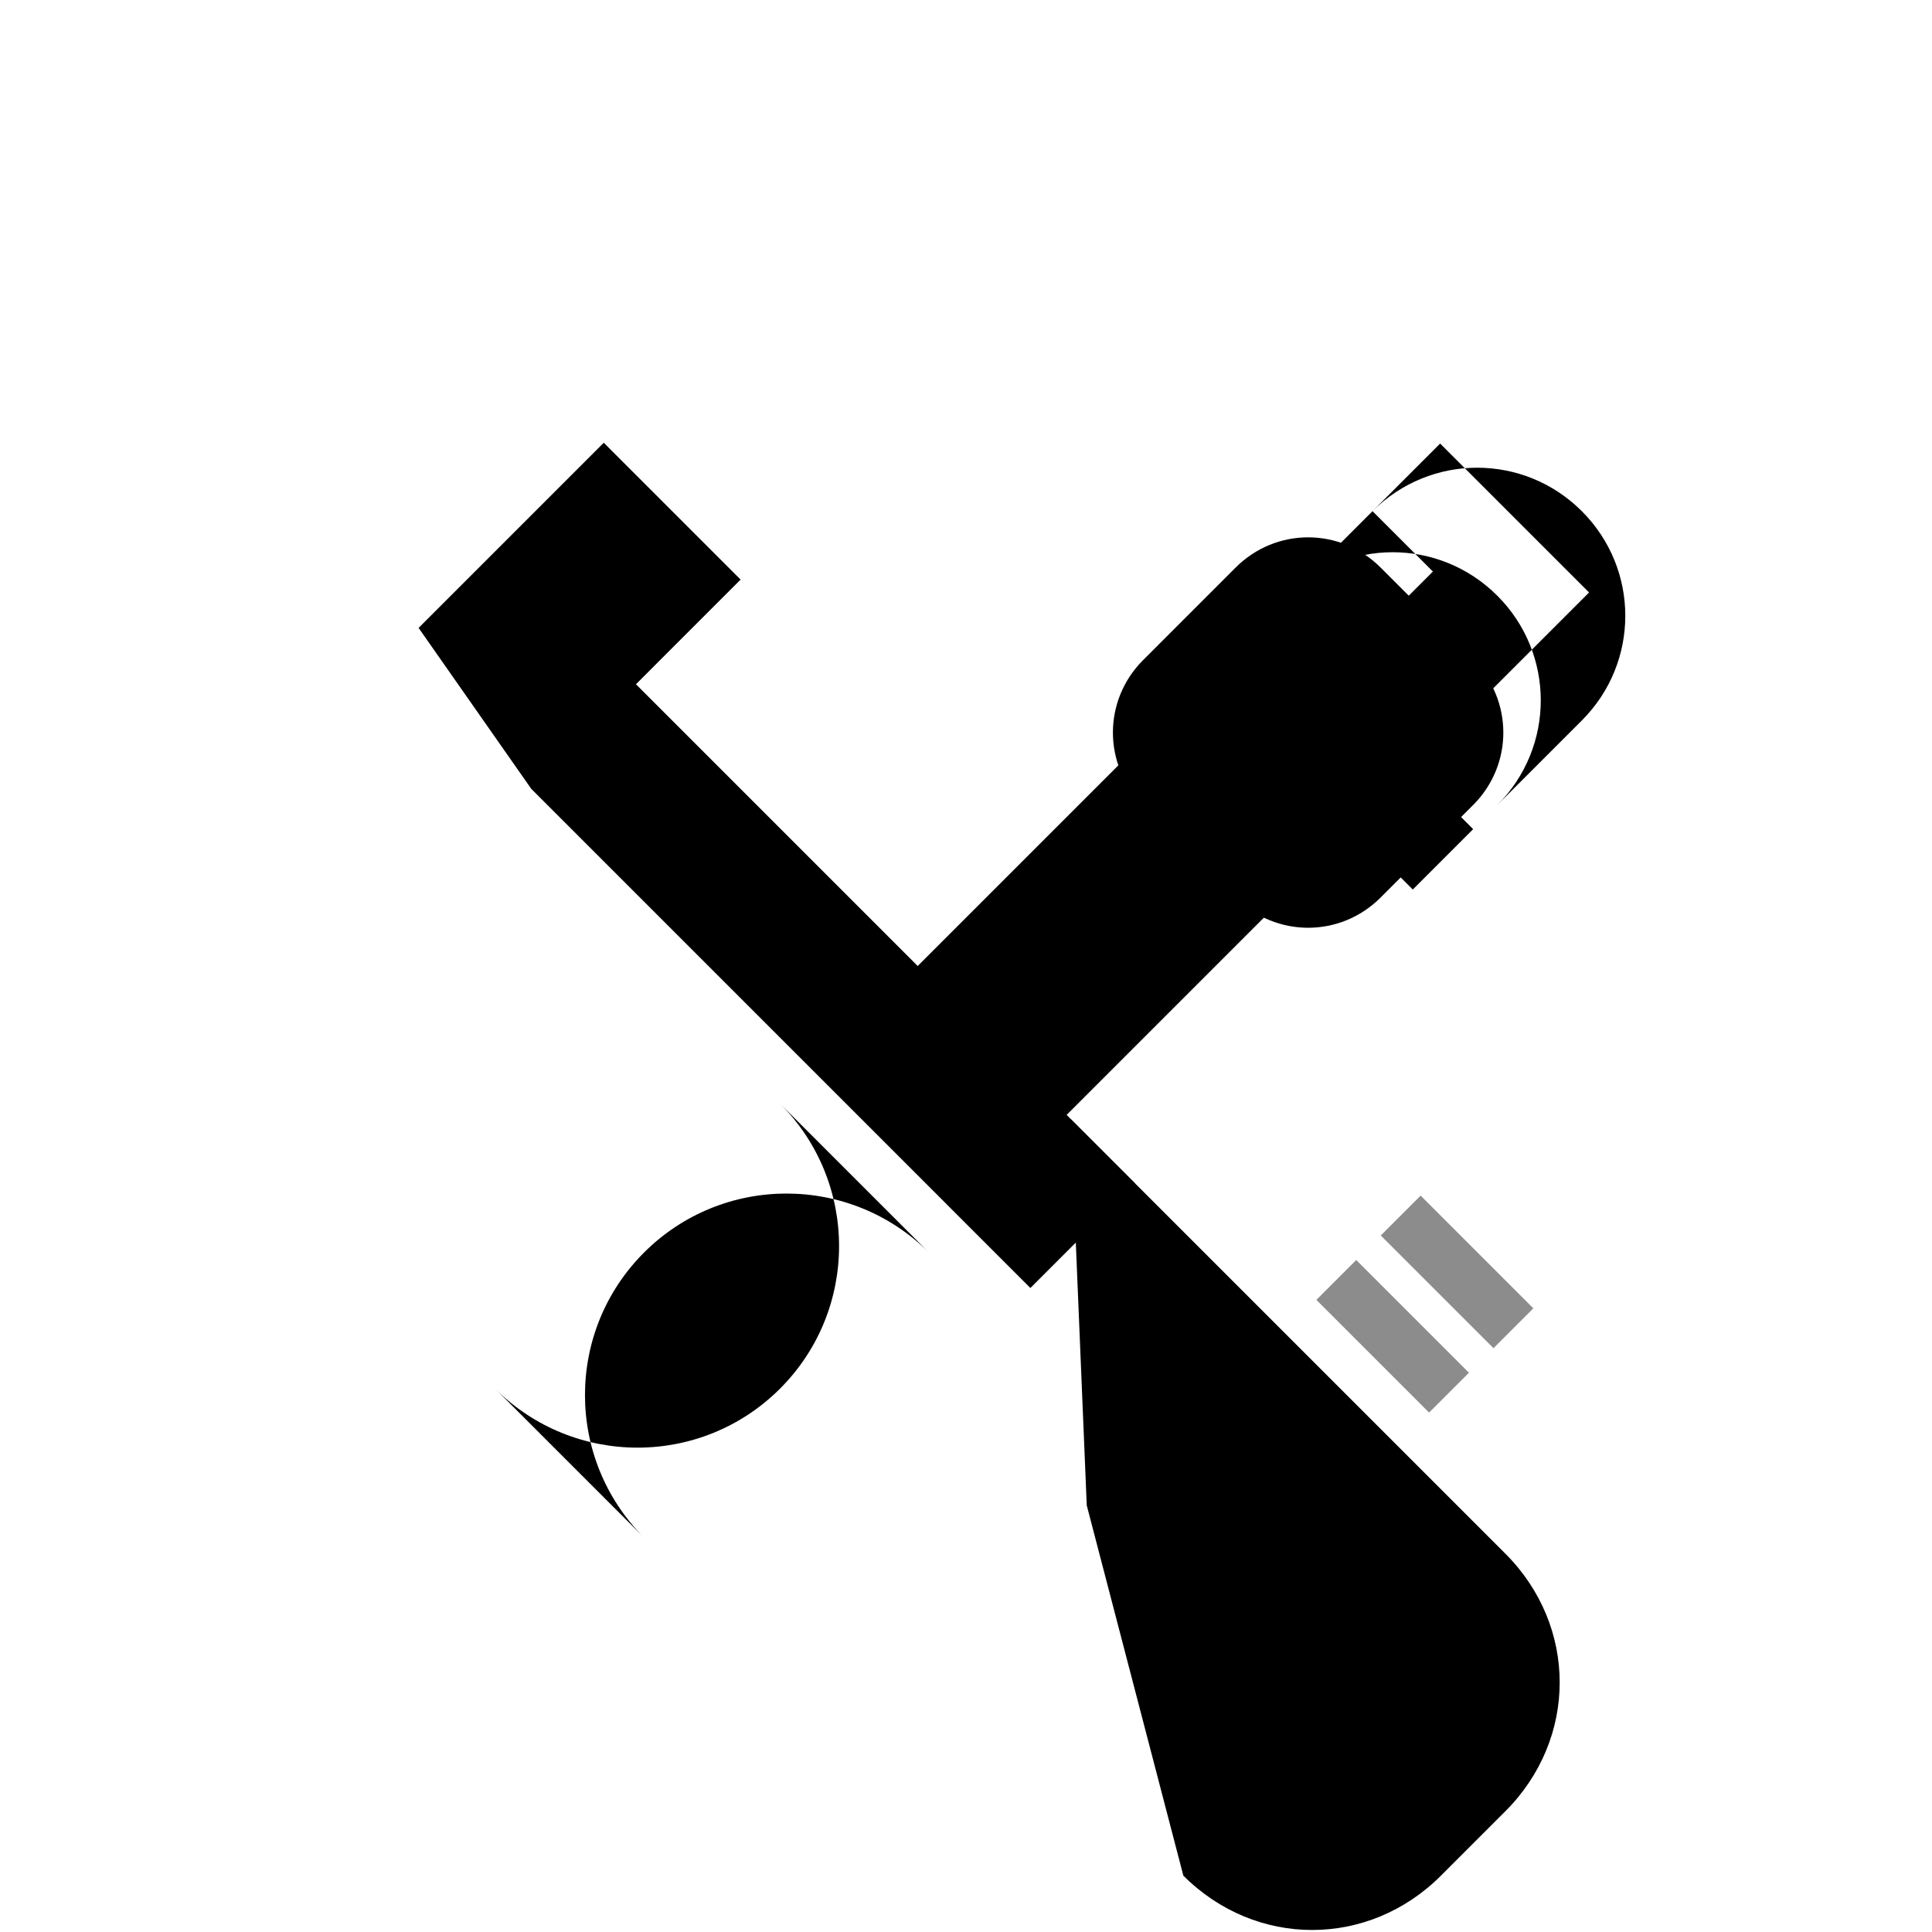
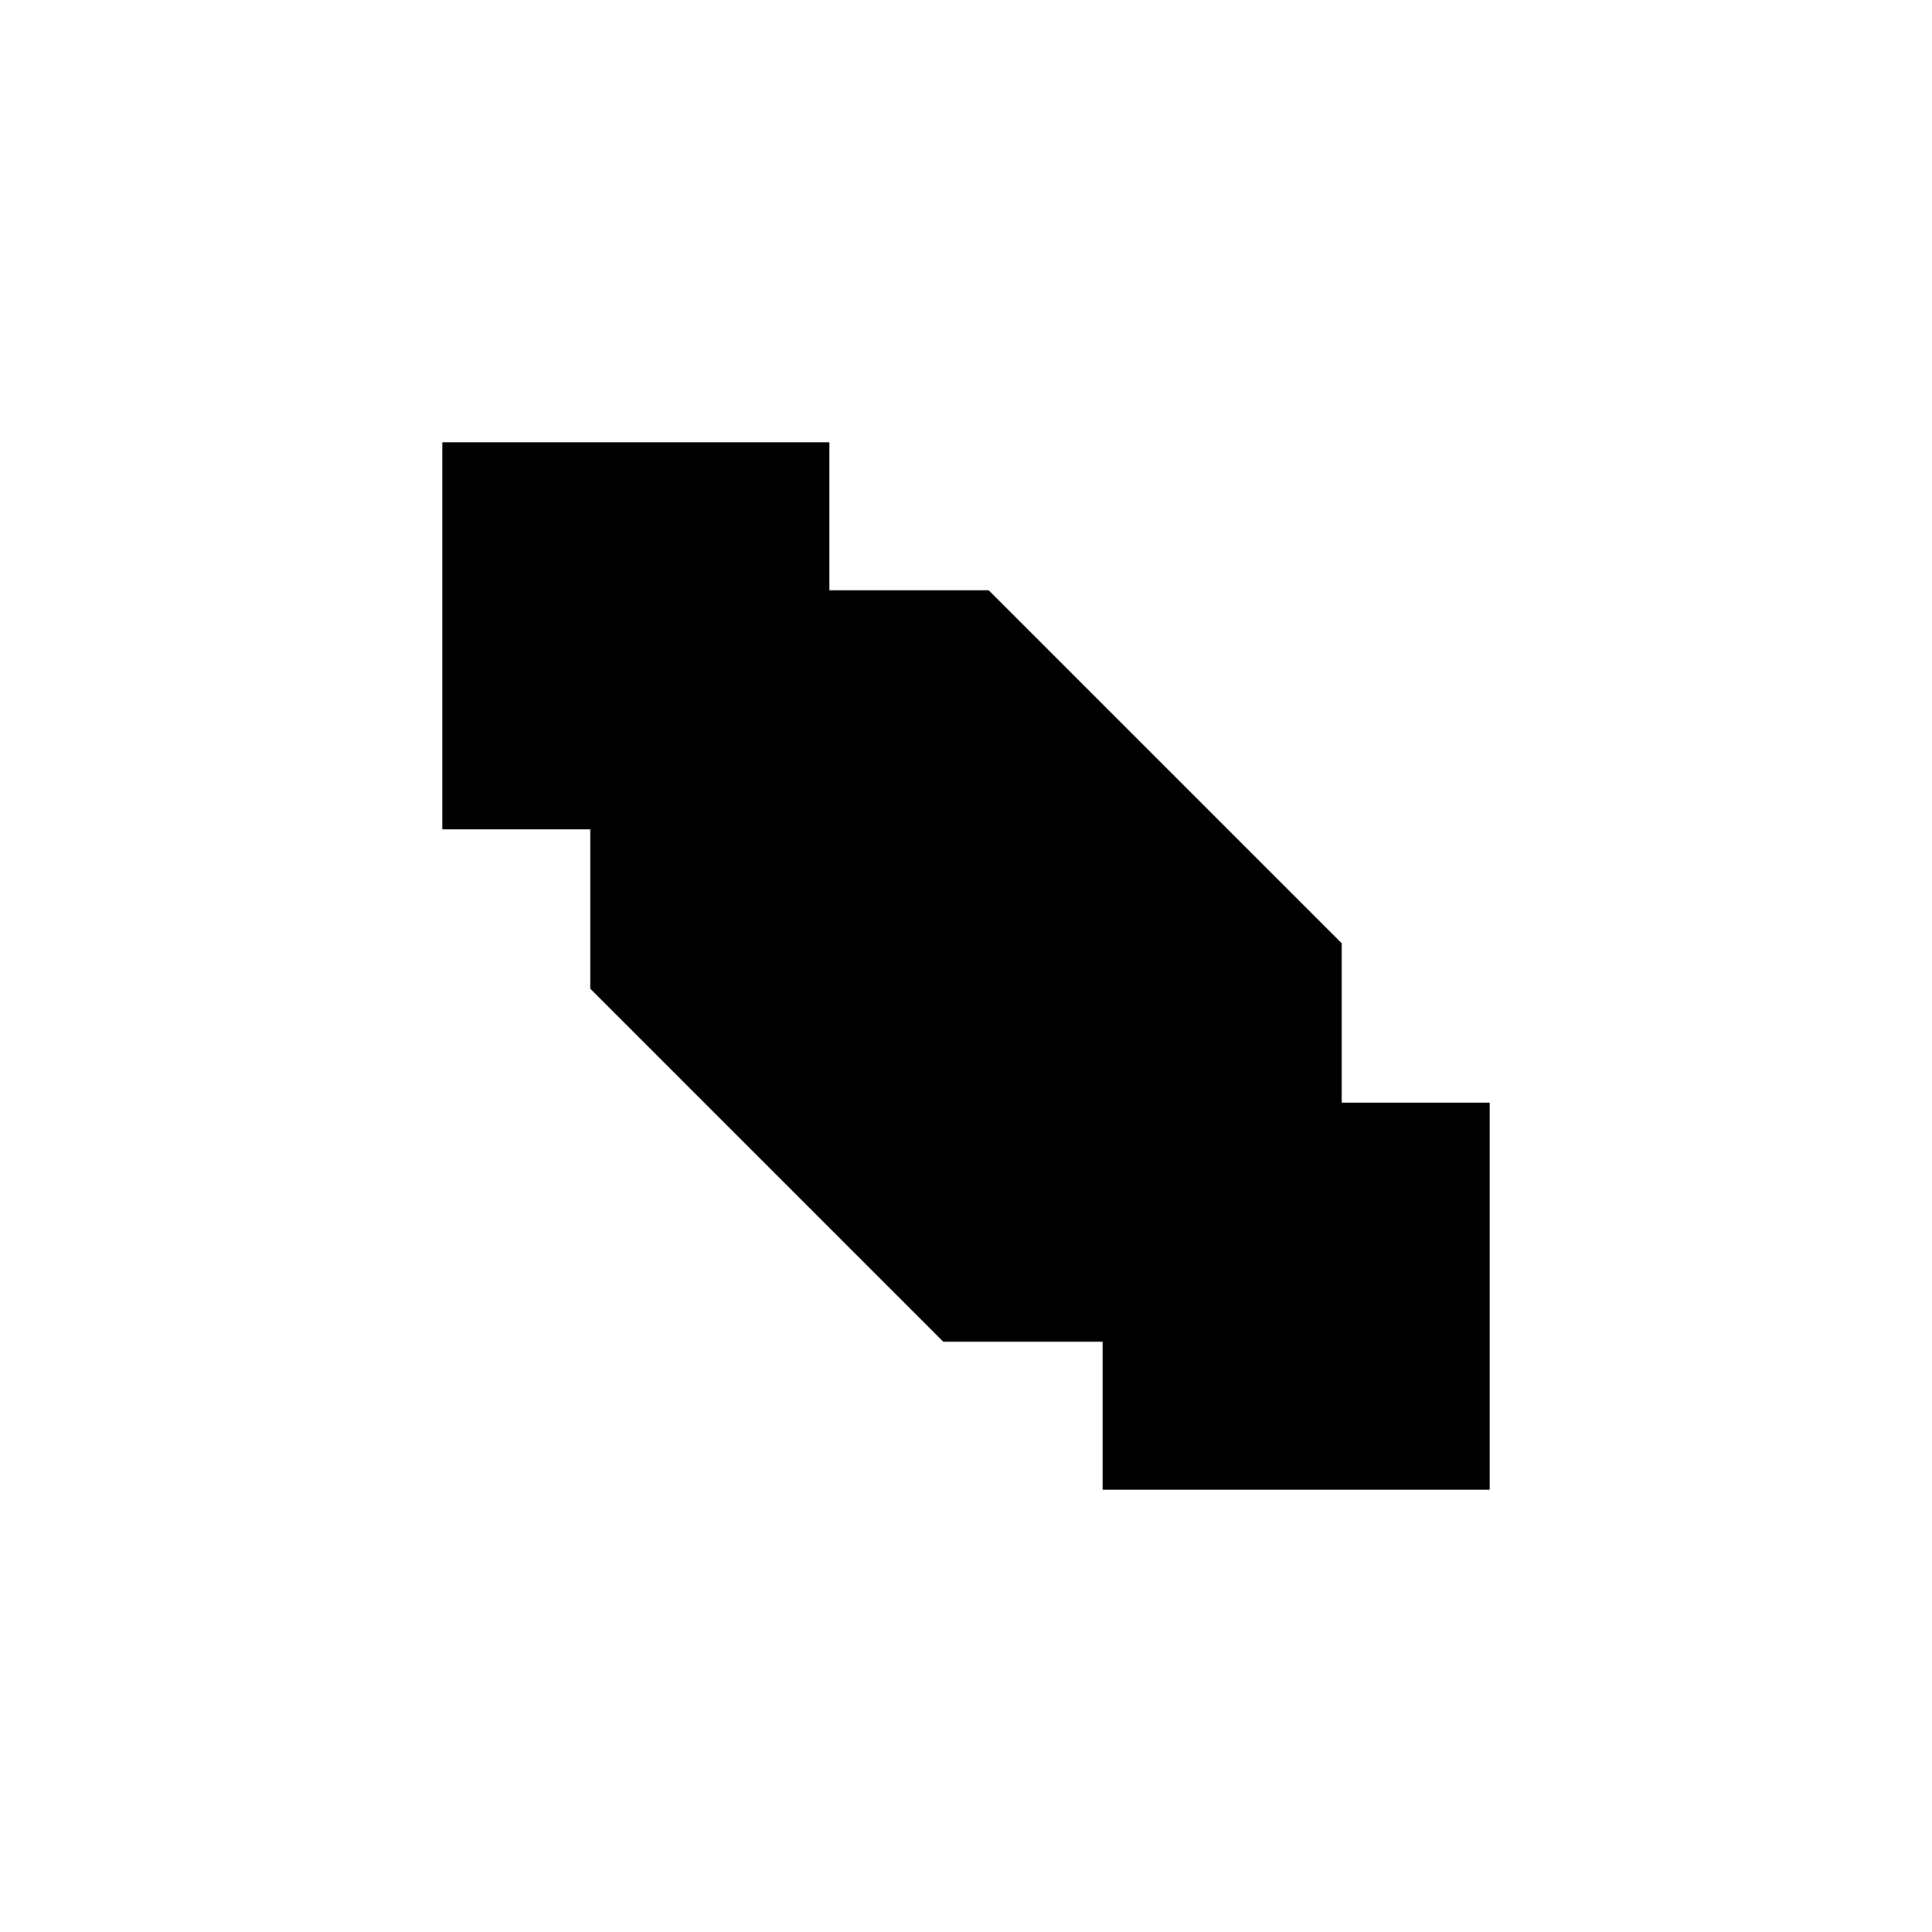
<svg xmlns="http://www.w3.org/2000/svg" viewBox="0 0 24 24" fill="currentColor" aria-hidden="true">
-   <path d="M5.2 7.8 7.5 5.5 9.2 7.2 7.9 8.5 14.1 14.7 12.8 16 6.6 9.8Z" />
-   <path d="M7.8 8.5 13.4 14.1 12.7 14.8 7.1 9.2Z" />
-   <path d="M13.3 13.9 18.7 19.3c.9.9.9 2.3 0 3.2l-.8.8c-.9.9-2.3.9-3.2 0L13.5 18.7Z" />
-   <path d="M16.6 15.9 18 17.3M17.4 15.1 18.8 16.5" stroke="currentColor" stroke-width=".7" fill="none" opacity=".45" />
-   <path fill-rule="evenodd" d="M17.05 6.35c.72-.72 1.88-.72 2.6 0 .72.72.72 1.88 0 2.6l-1.35 1.35-1.85-1.85 1.35-1.35ZM6.15 17.25a2.5 2.5 0 1 0 3.54-3.54l8.2-8.2 1.85 1.85-8.2 8.2a2.5 2.5 0 0 0-3.54 3.54Zm3.54-3.54 1.3-1.3 1.85 1.85-1.3 1.3-1.85-1.85ZM14.95 8.45l1.05-1.05c.72-.72 1.88-.72 2.6 0 .72.72.72 1.88 0 2.6l-1.05 1.05-2.6-2.6Z" />
-   <path d="M15.35 7.05c.5-.5 1.3-.5 1.8 0l1.15 1.15c.5.5.5 1.3 0 1.8l-1.15 1.15c-.5.5-1.3.5-1.8 0l-1.15-1.15c-.5-.5-.5-1.3 0-1.8l1.15-1.15Z" />
+   <path d="M2.8 12 6.2 8.6 7.5 9.9 8.9 8.5 15.1 8.5 16.5 9.9 17.8 8.6 21.2 12 17.8 15.4 16.5 14.1 15.1 15.5 8.9 15.5 7.5 14.1 6.2 15.4Z" transform="rotate(45 12 12)" />
</svg>
